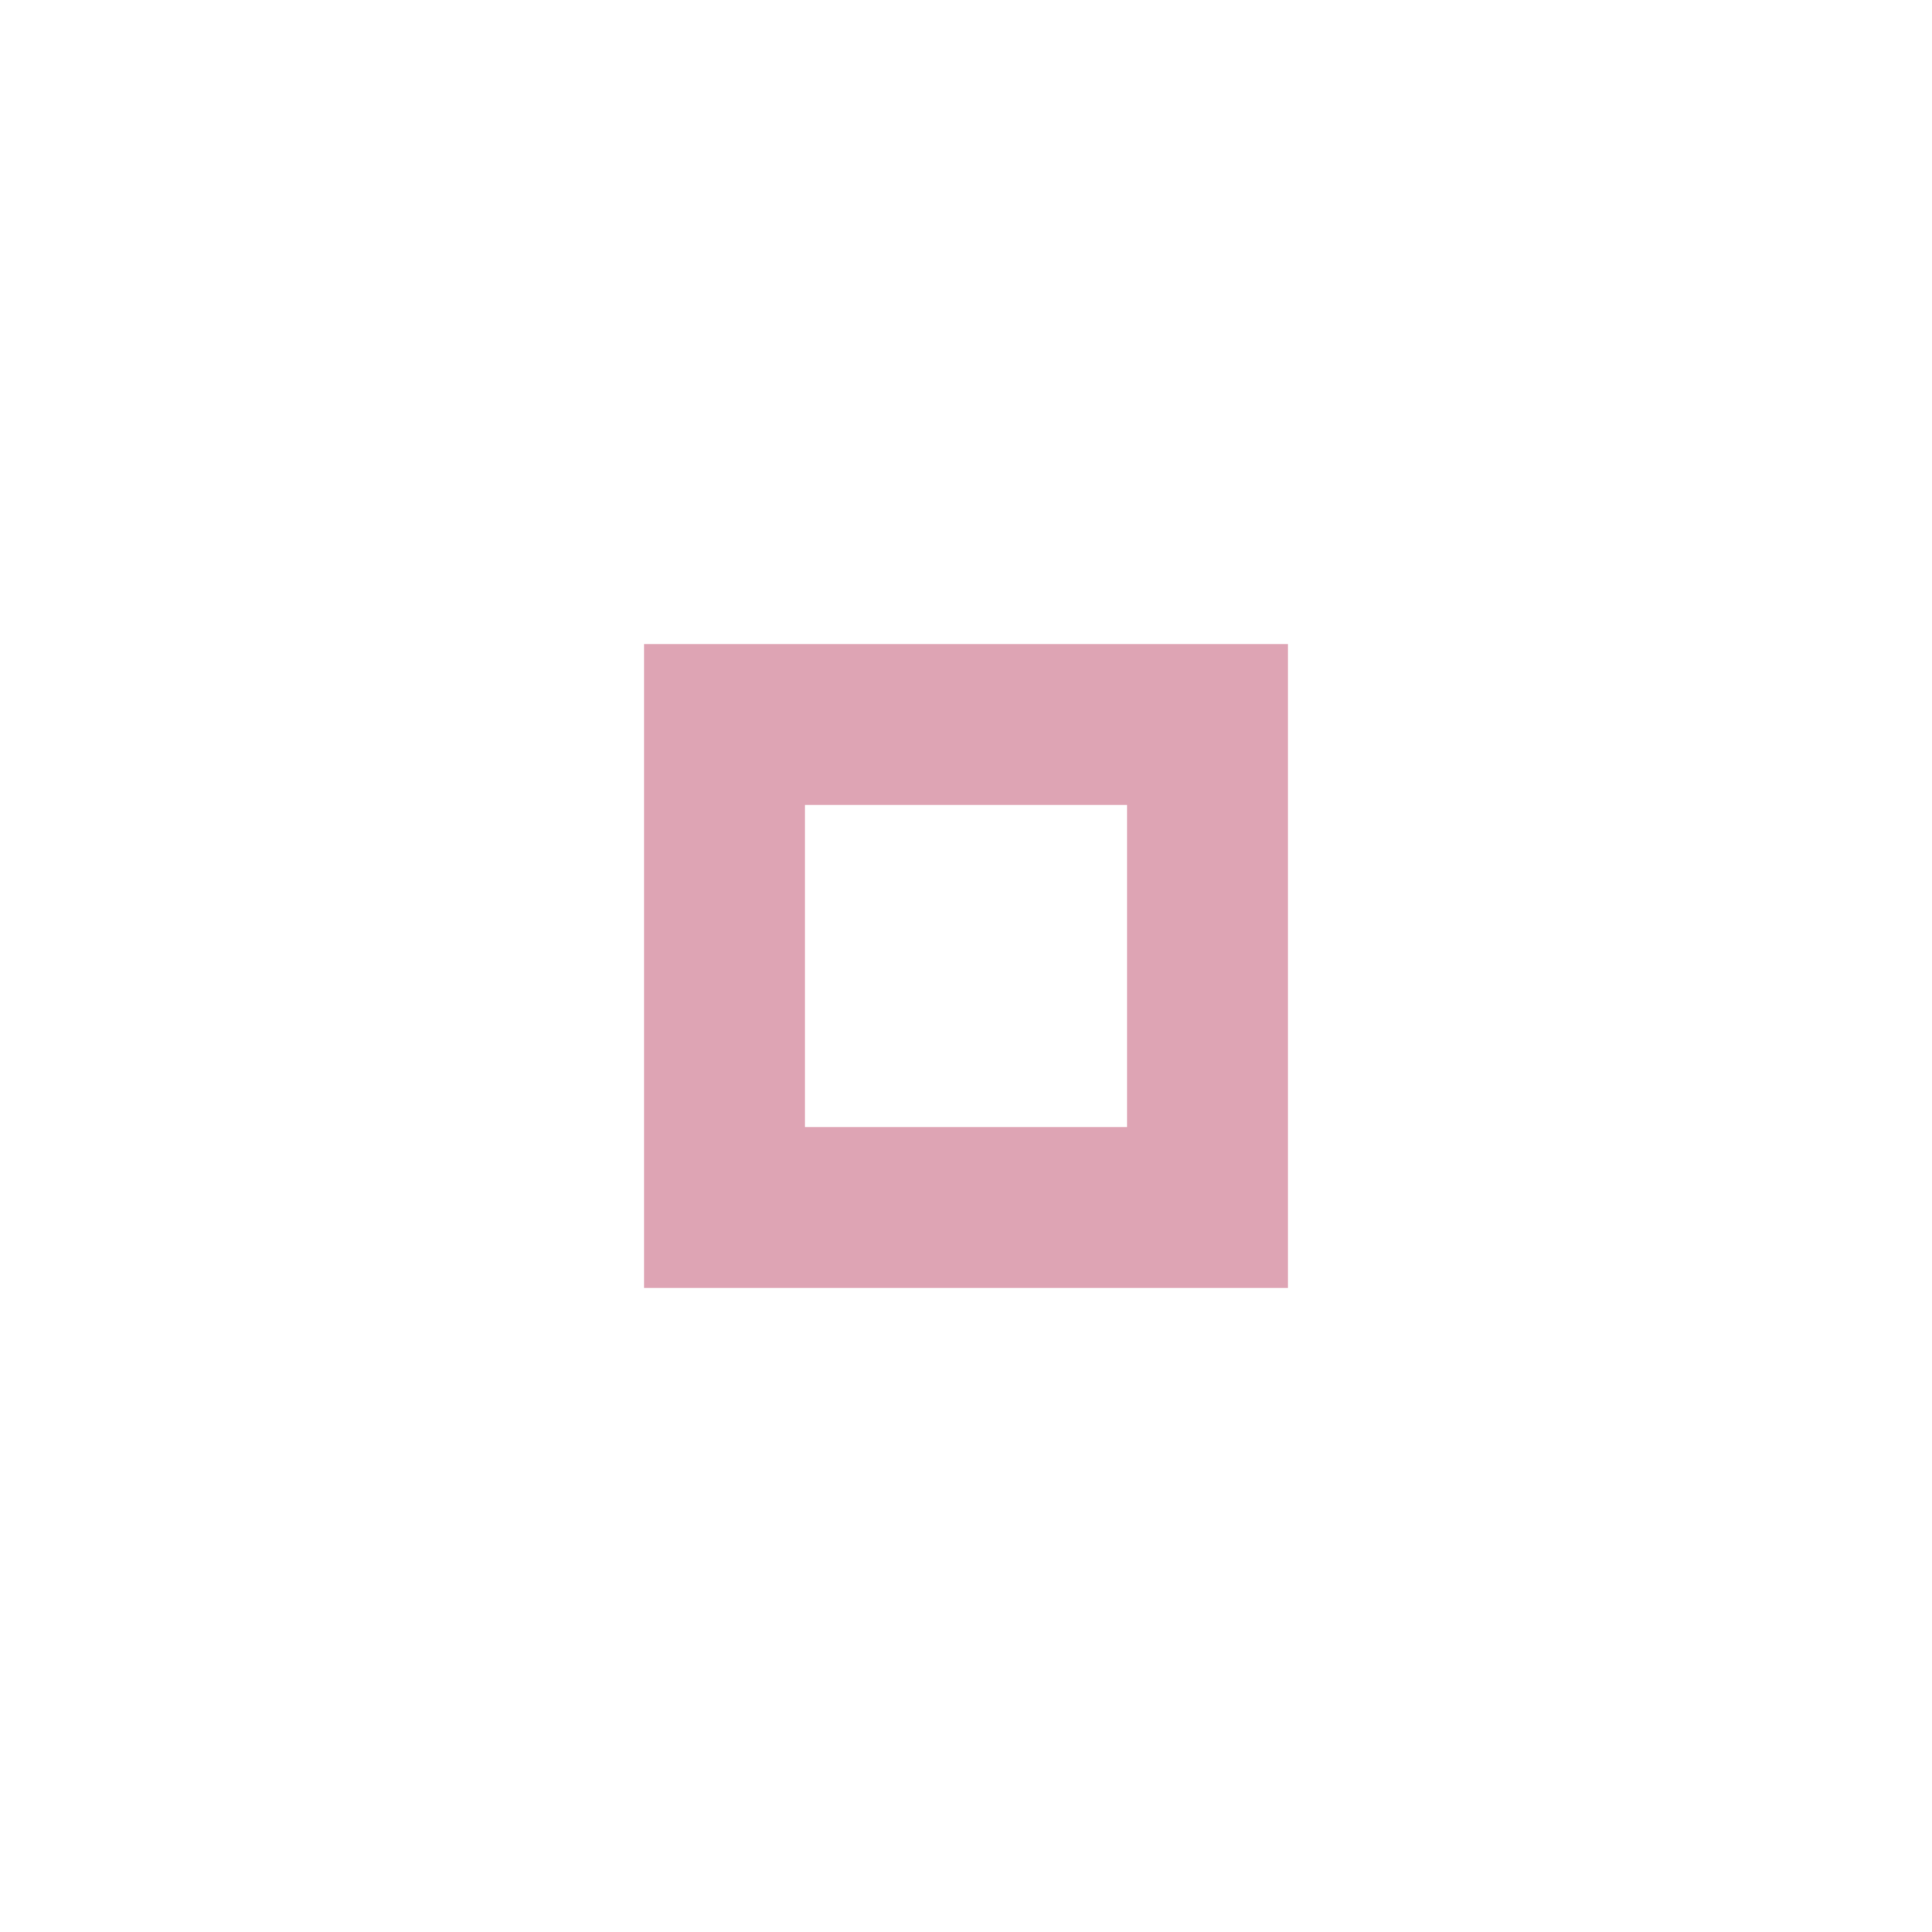
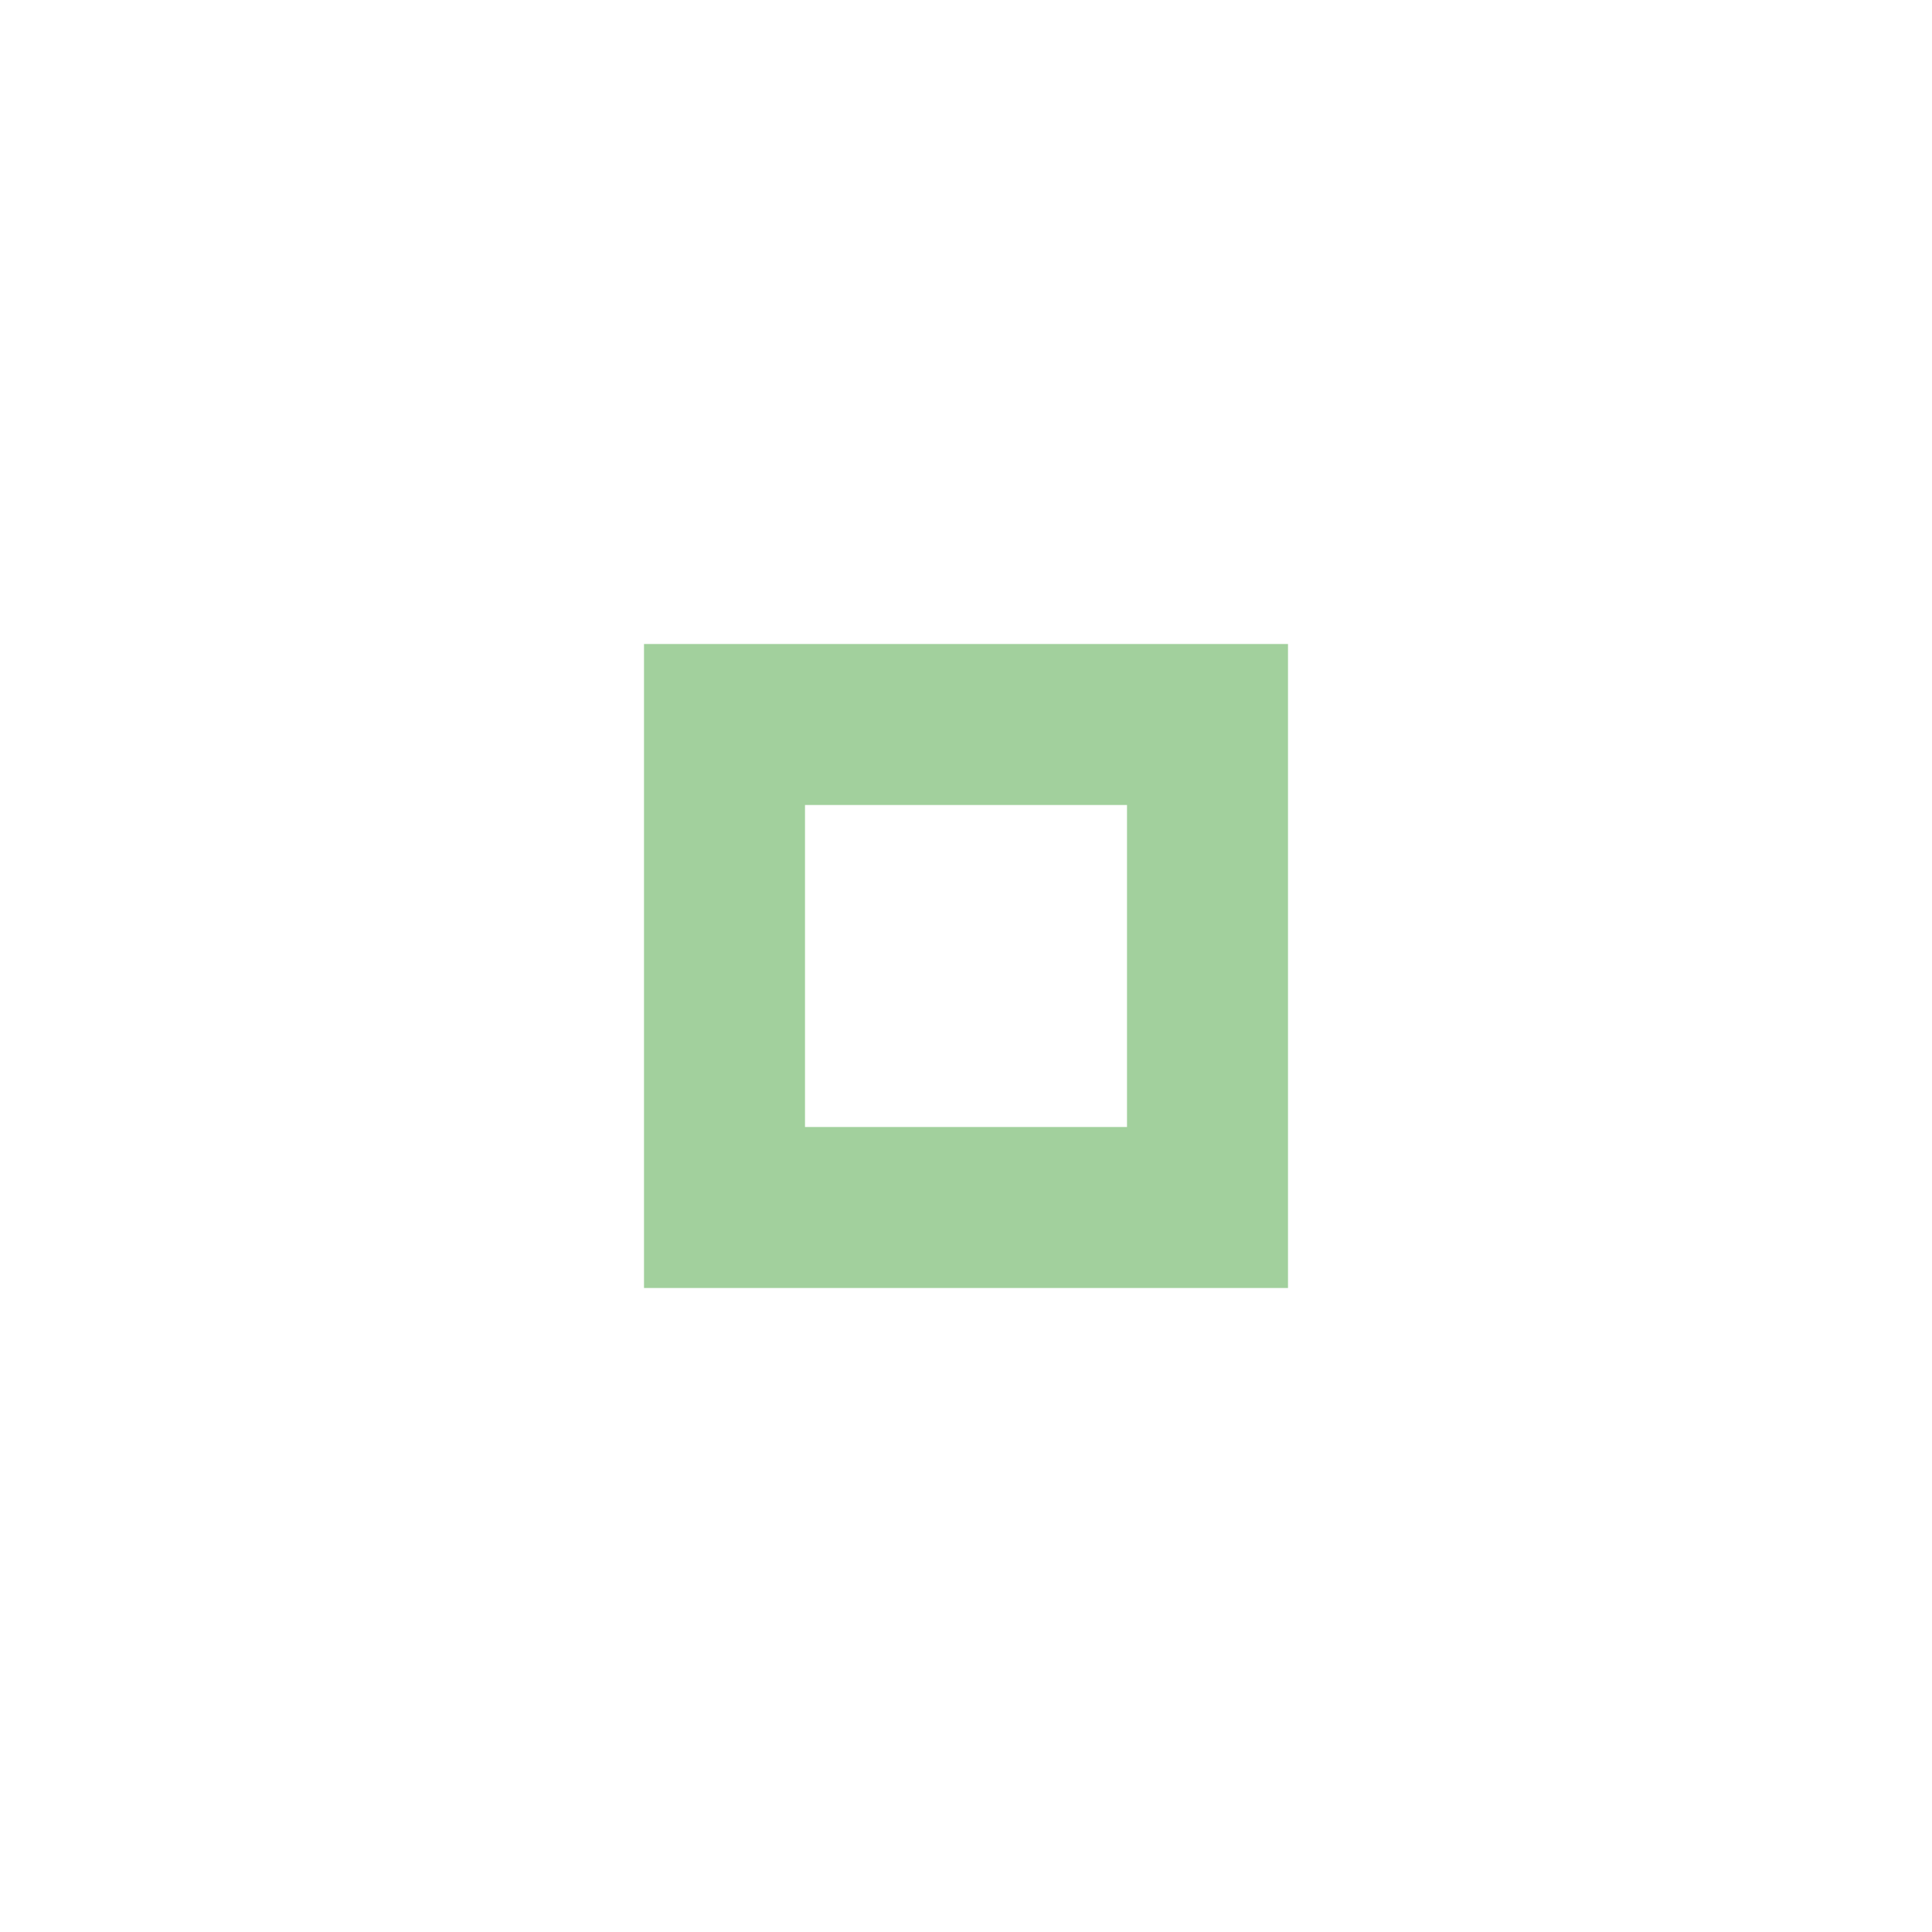
<svg xmlns="http://www.w3.org/2000/svg" version="1.1" x="0px" y="0px" width="24px" height="24px" viewBox="0 0 24 24" xml:space="preserve">
-   <path fill="#d3869b" opacity="0.75" d="M14,14h-4v-4h4V14z M16,8H8v8h8V8z" />
+   <path fill="#83c07c" opacity="0.75" d="M14,14h-4v-4h4V14z M16,8H8v8h8V8z" />
</svg>
